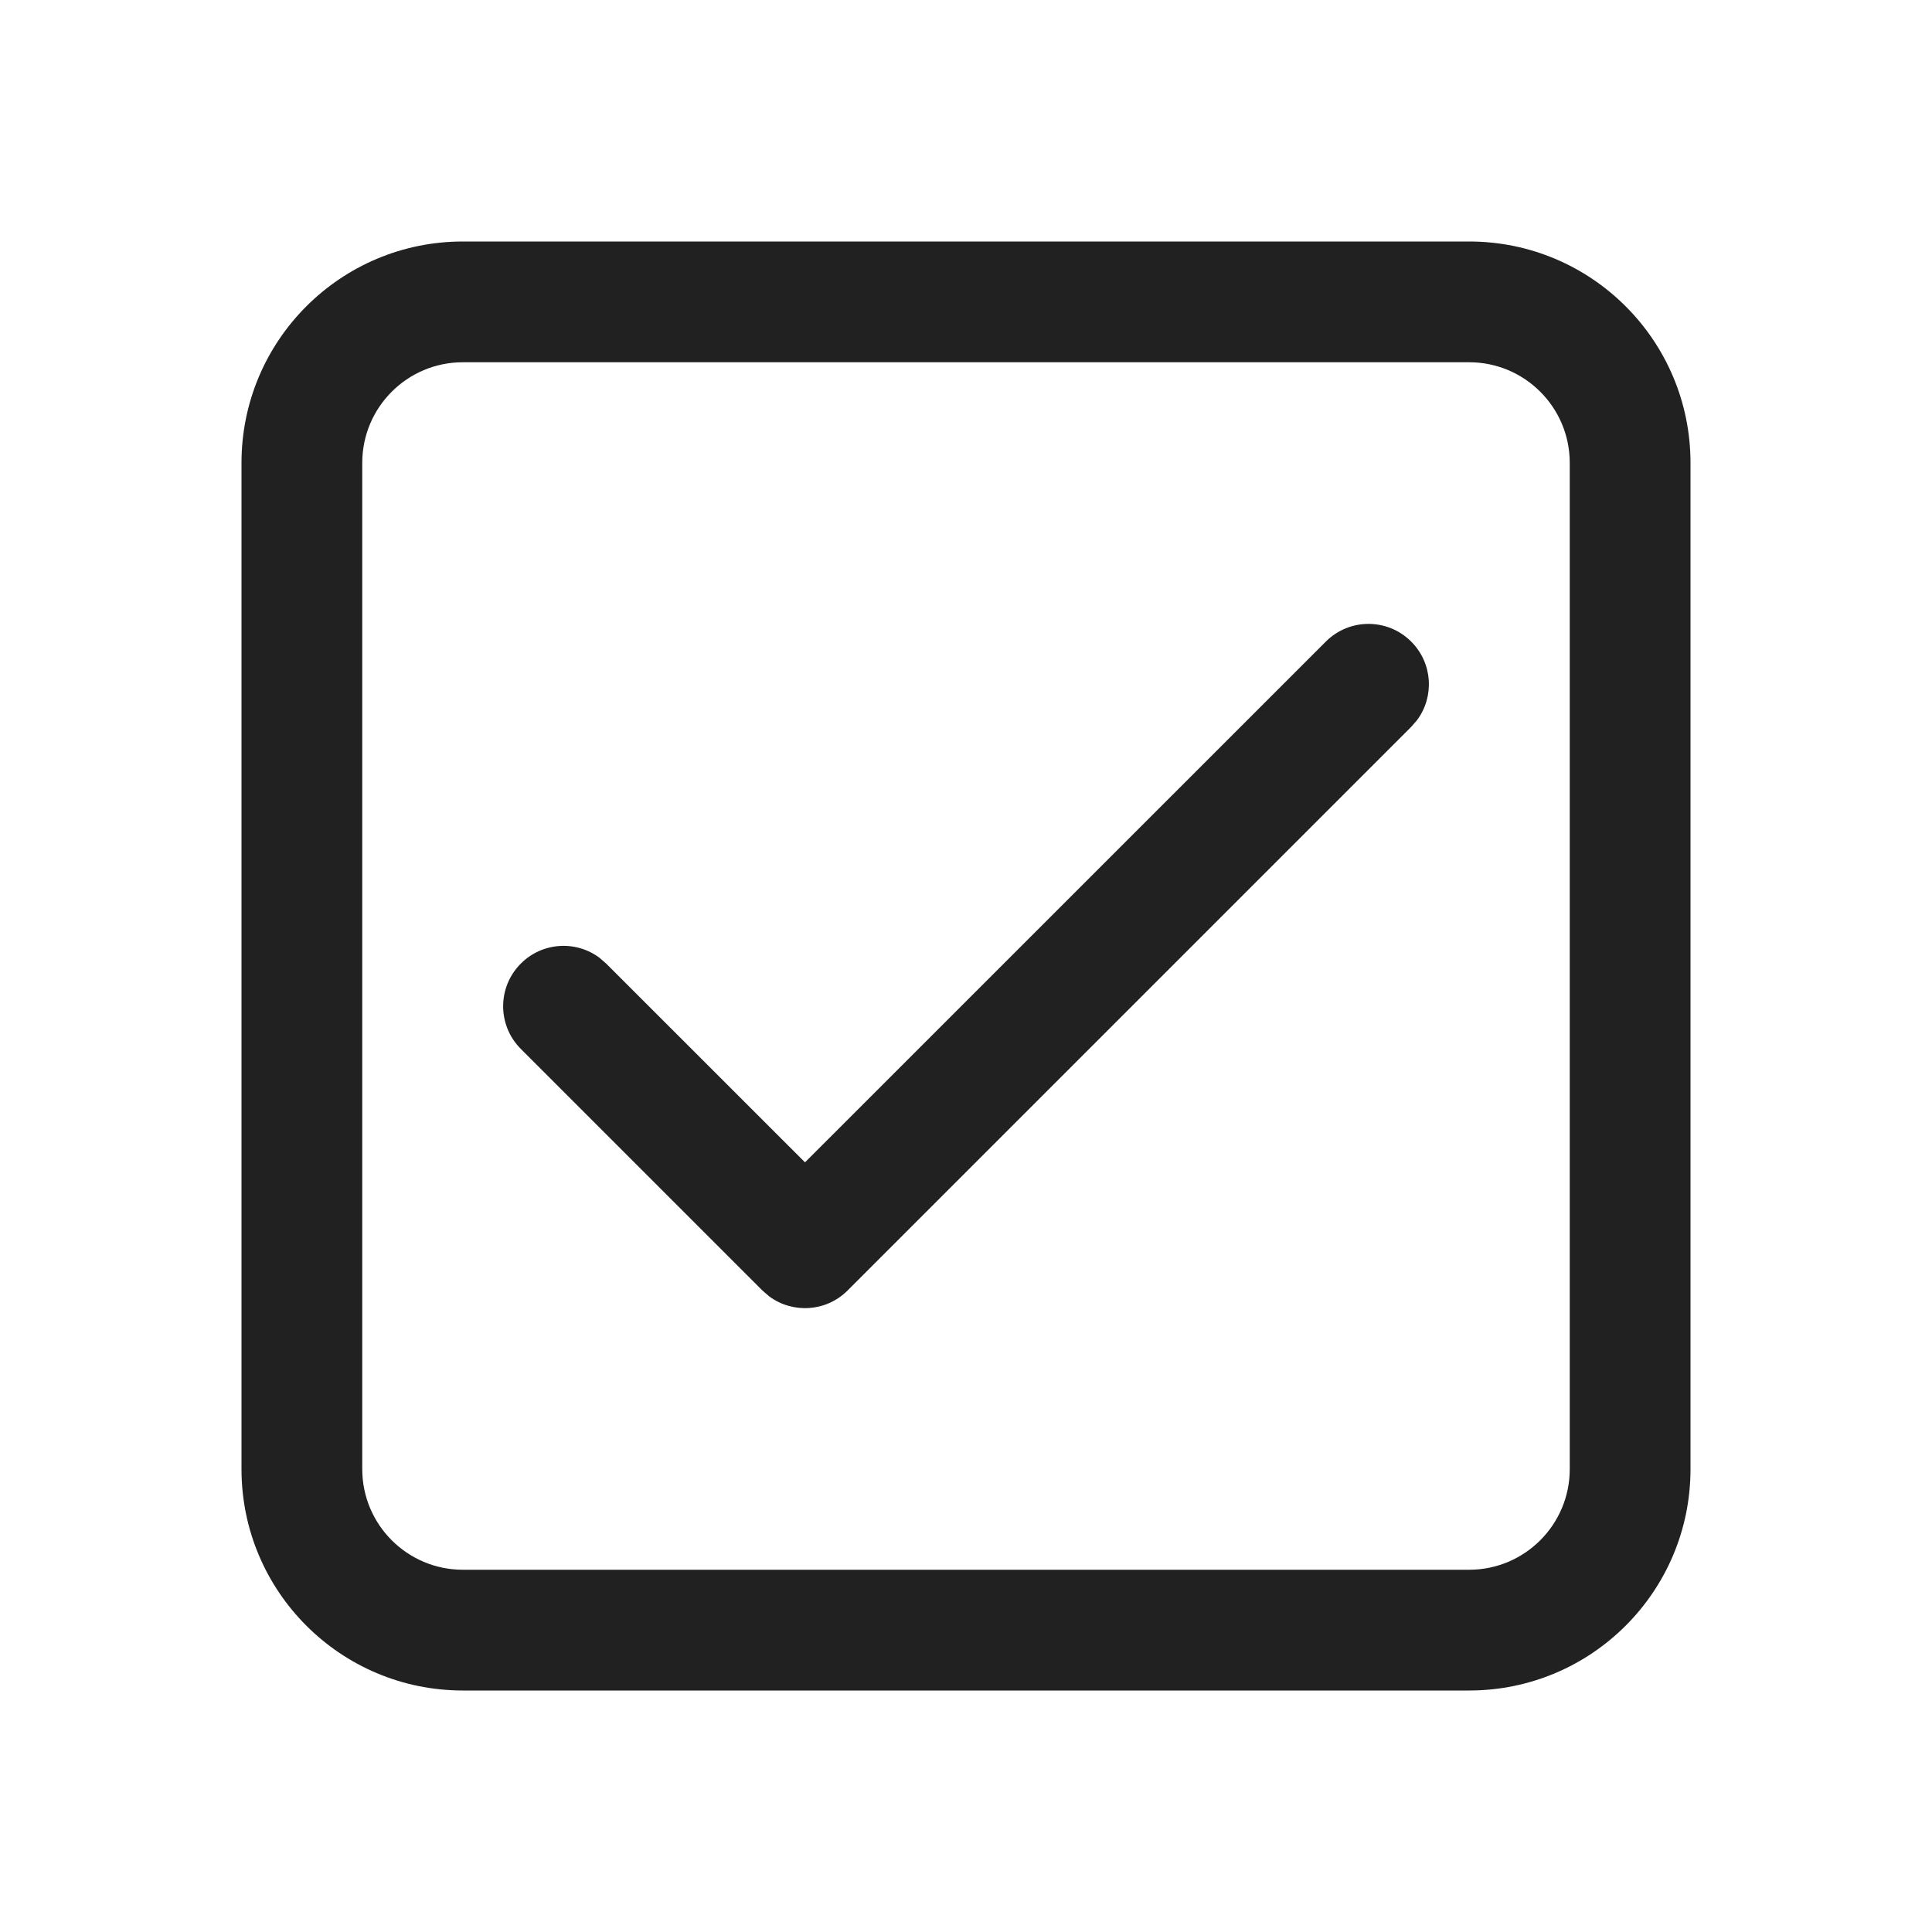
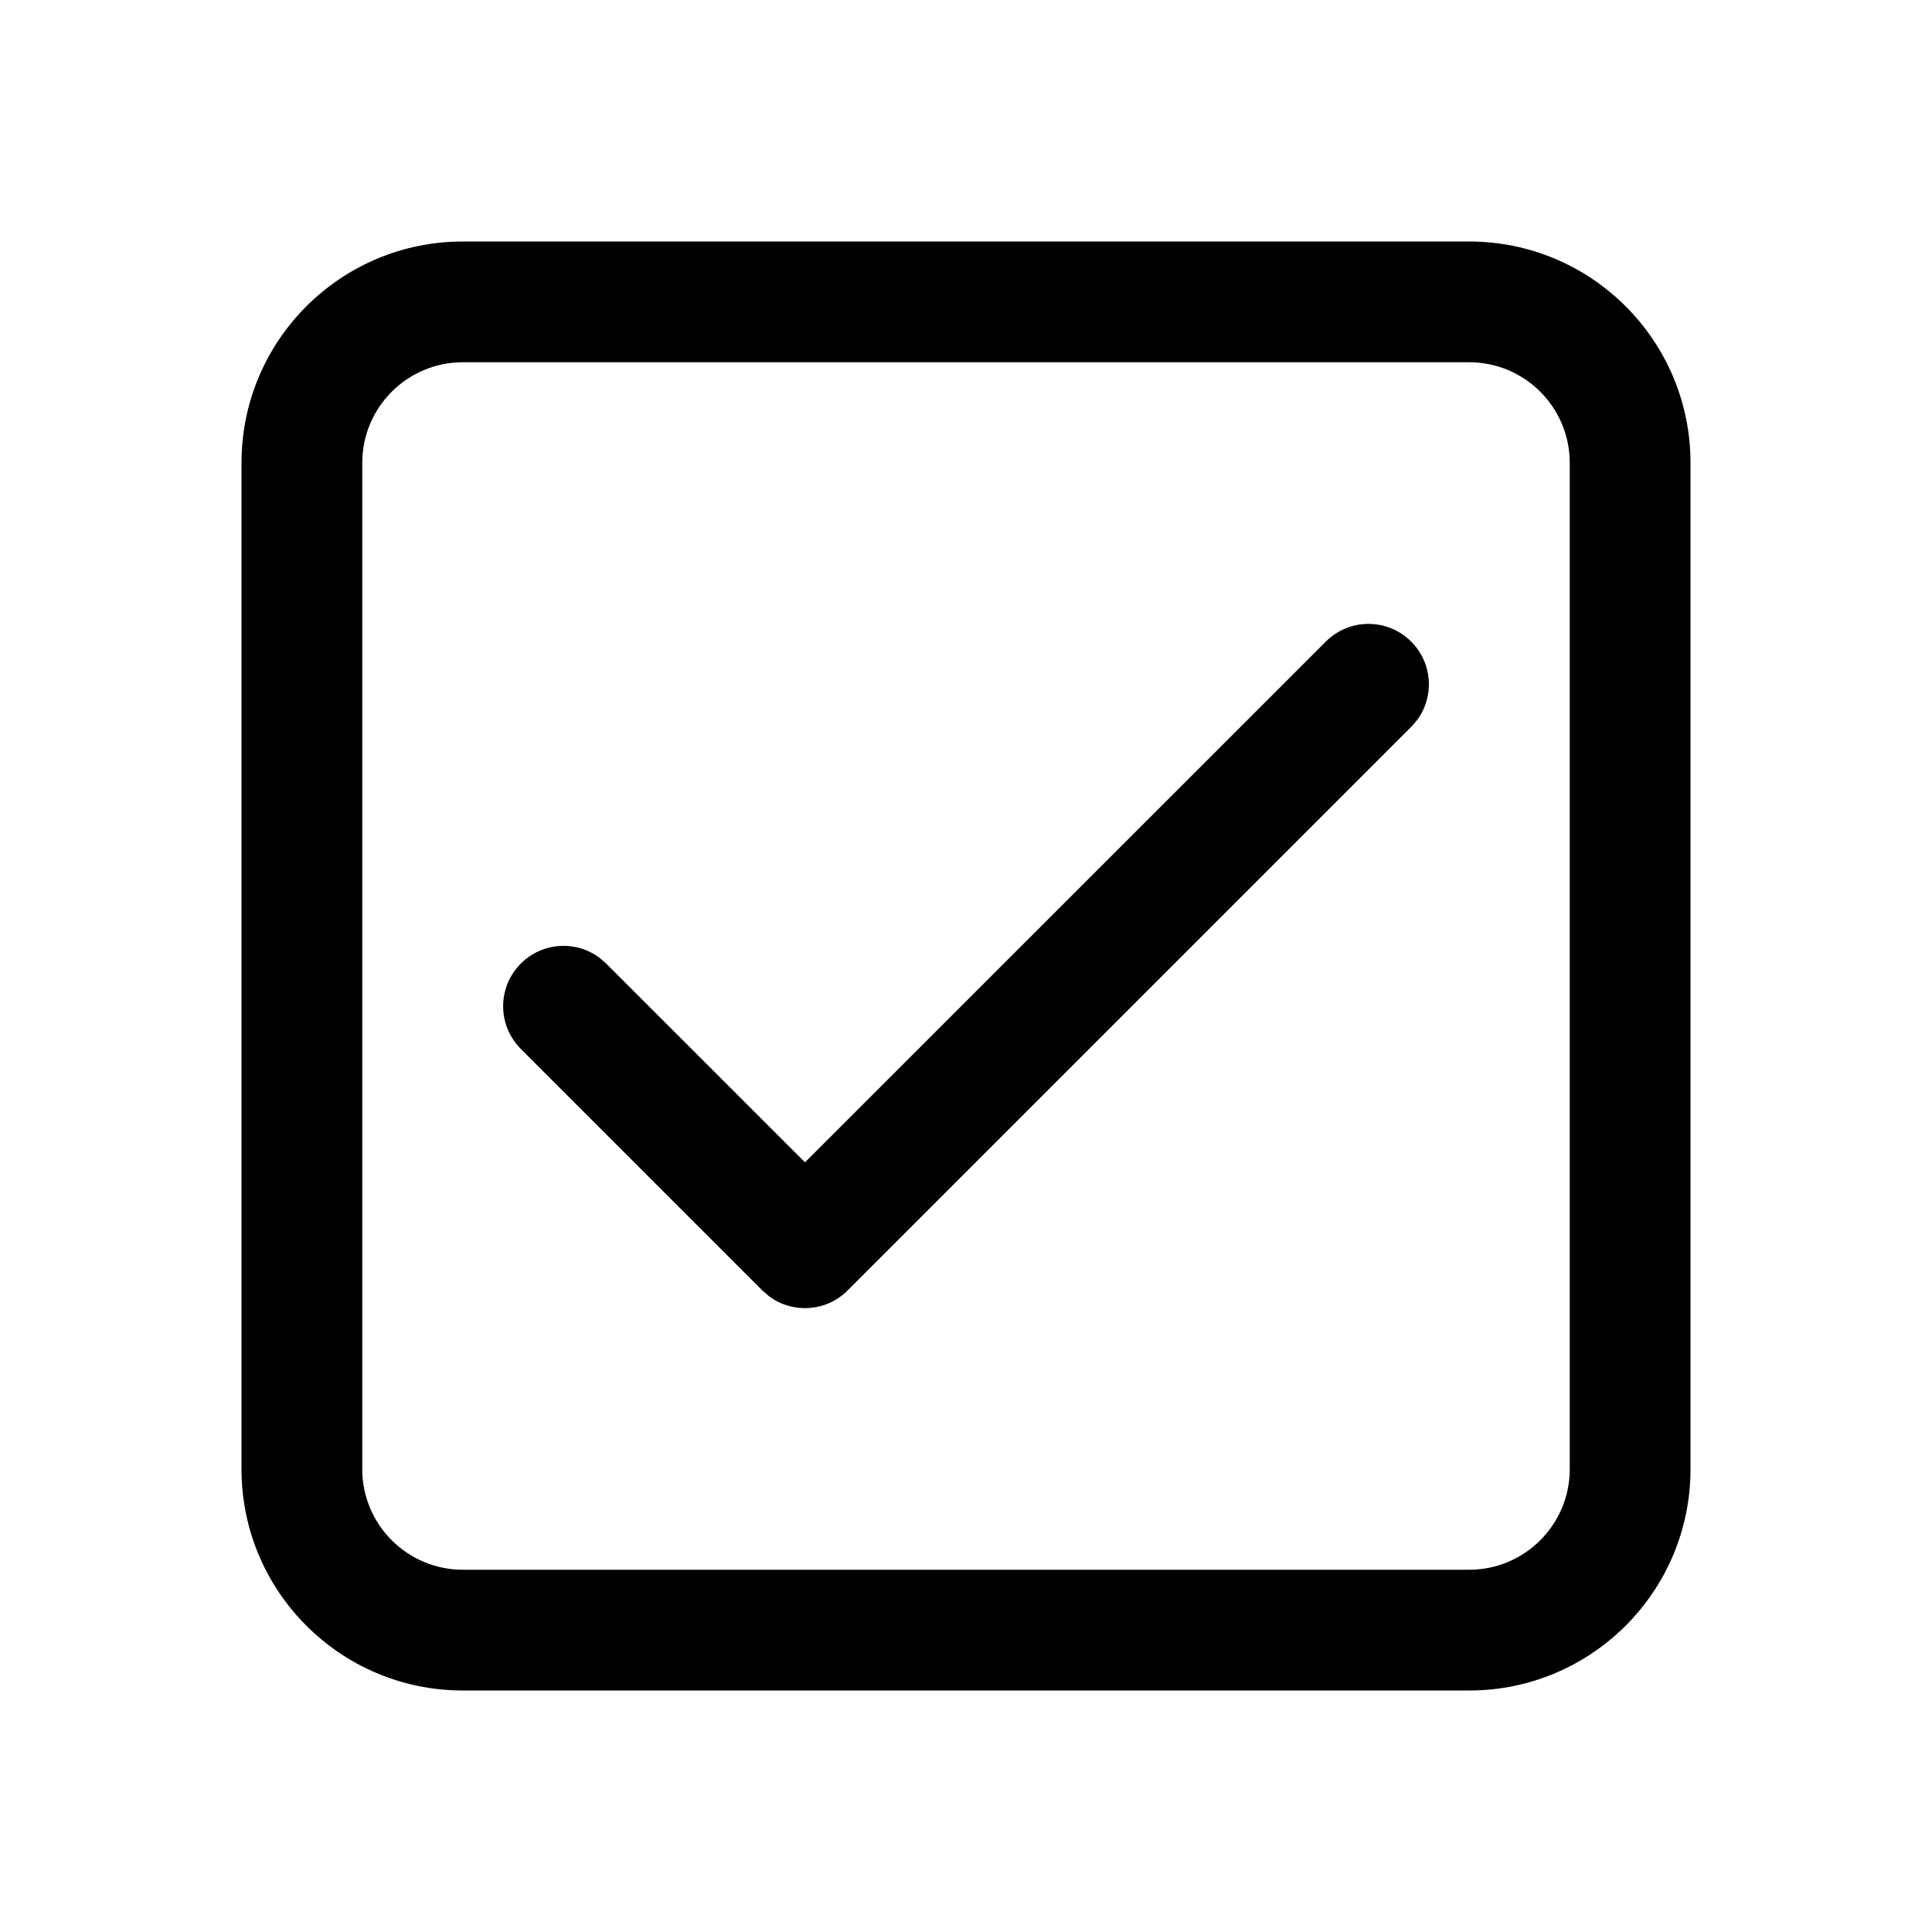
<svg xmlns="http://www.w3.org/2000/svg" width="800px" height="800px" viewBox="0 0 24 24" version="1.1">
  <g id="🔍-Product-Icons" stroke="none" stroke-width="1" fill="none" fill-rule="evenodd">
-     <g id="ic_fluent_checkbox_checked_24_regular" fill="#212121" fill-rule="nonzero">
+     <g id="ic_fluent_checkbox_checked_24_regular" fill="#000000ff" fill-rule="nonzero">
      <path d="M18.25,3 C19.769,3 21,4.231 21,5.75 L21,18.25 C21,19.769 19.769,21 18.25,21 L5.75,21 C4.231,21 3,19.769 3,18.25 L3,5.75 C3,4.231 4.231,3 5.75,3 L18.25,3 Z M18.25,4.5 L5.75,4.5 C5.06,4.5 4.5,5.06 4.5,5.75 L4.5,18.25 C4.5,18.94 5.06,19.5 5.75,19.5 L18.25,19.5 C18.94,19.5 19.5,18.94 19.5,18.25 L19.5,5.75 C19.5,5.06 18.94,4.5 18.25,4.5 Z M10,14.439 L16.47,7.97 C16.763,7.677 17.237,7.677 17.53,7.97 C17.797,8.236 17.821,8.653 17.603,8.946 L17.53,9.03 L10.53,16.03 C10.264,16.297 9.847,16.321 9.554,16.103 L9.47,16.03 L6.47,13.03 C6.177,12.737 6.177,12.263 6.47,11.97 C6.736,11.703 7.153,11.679 7.446,11.897 L7.53,11.97 L10,14.439 L16.47,7.97 L10,14.439 Z" id="🎨Color">

</path>
    </g>
  </g>
</svg>
